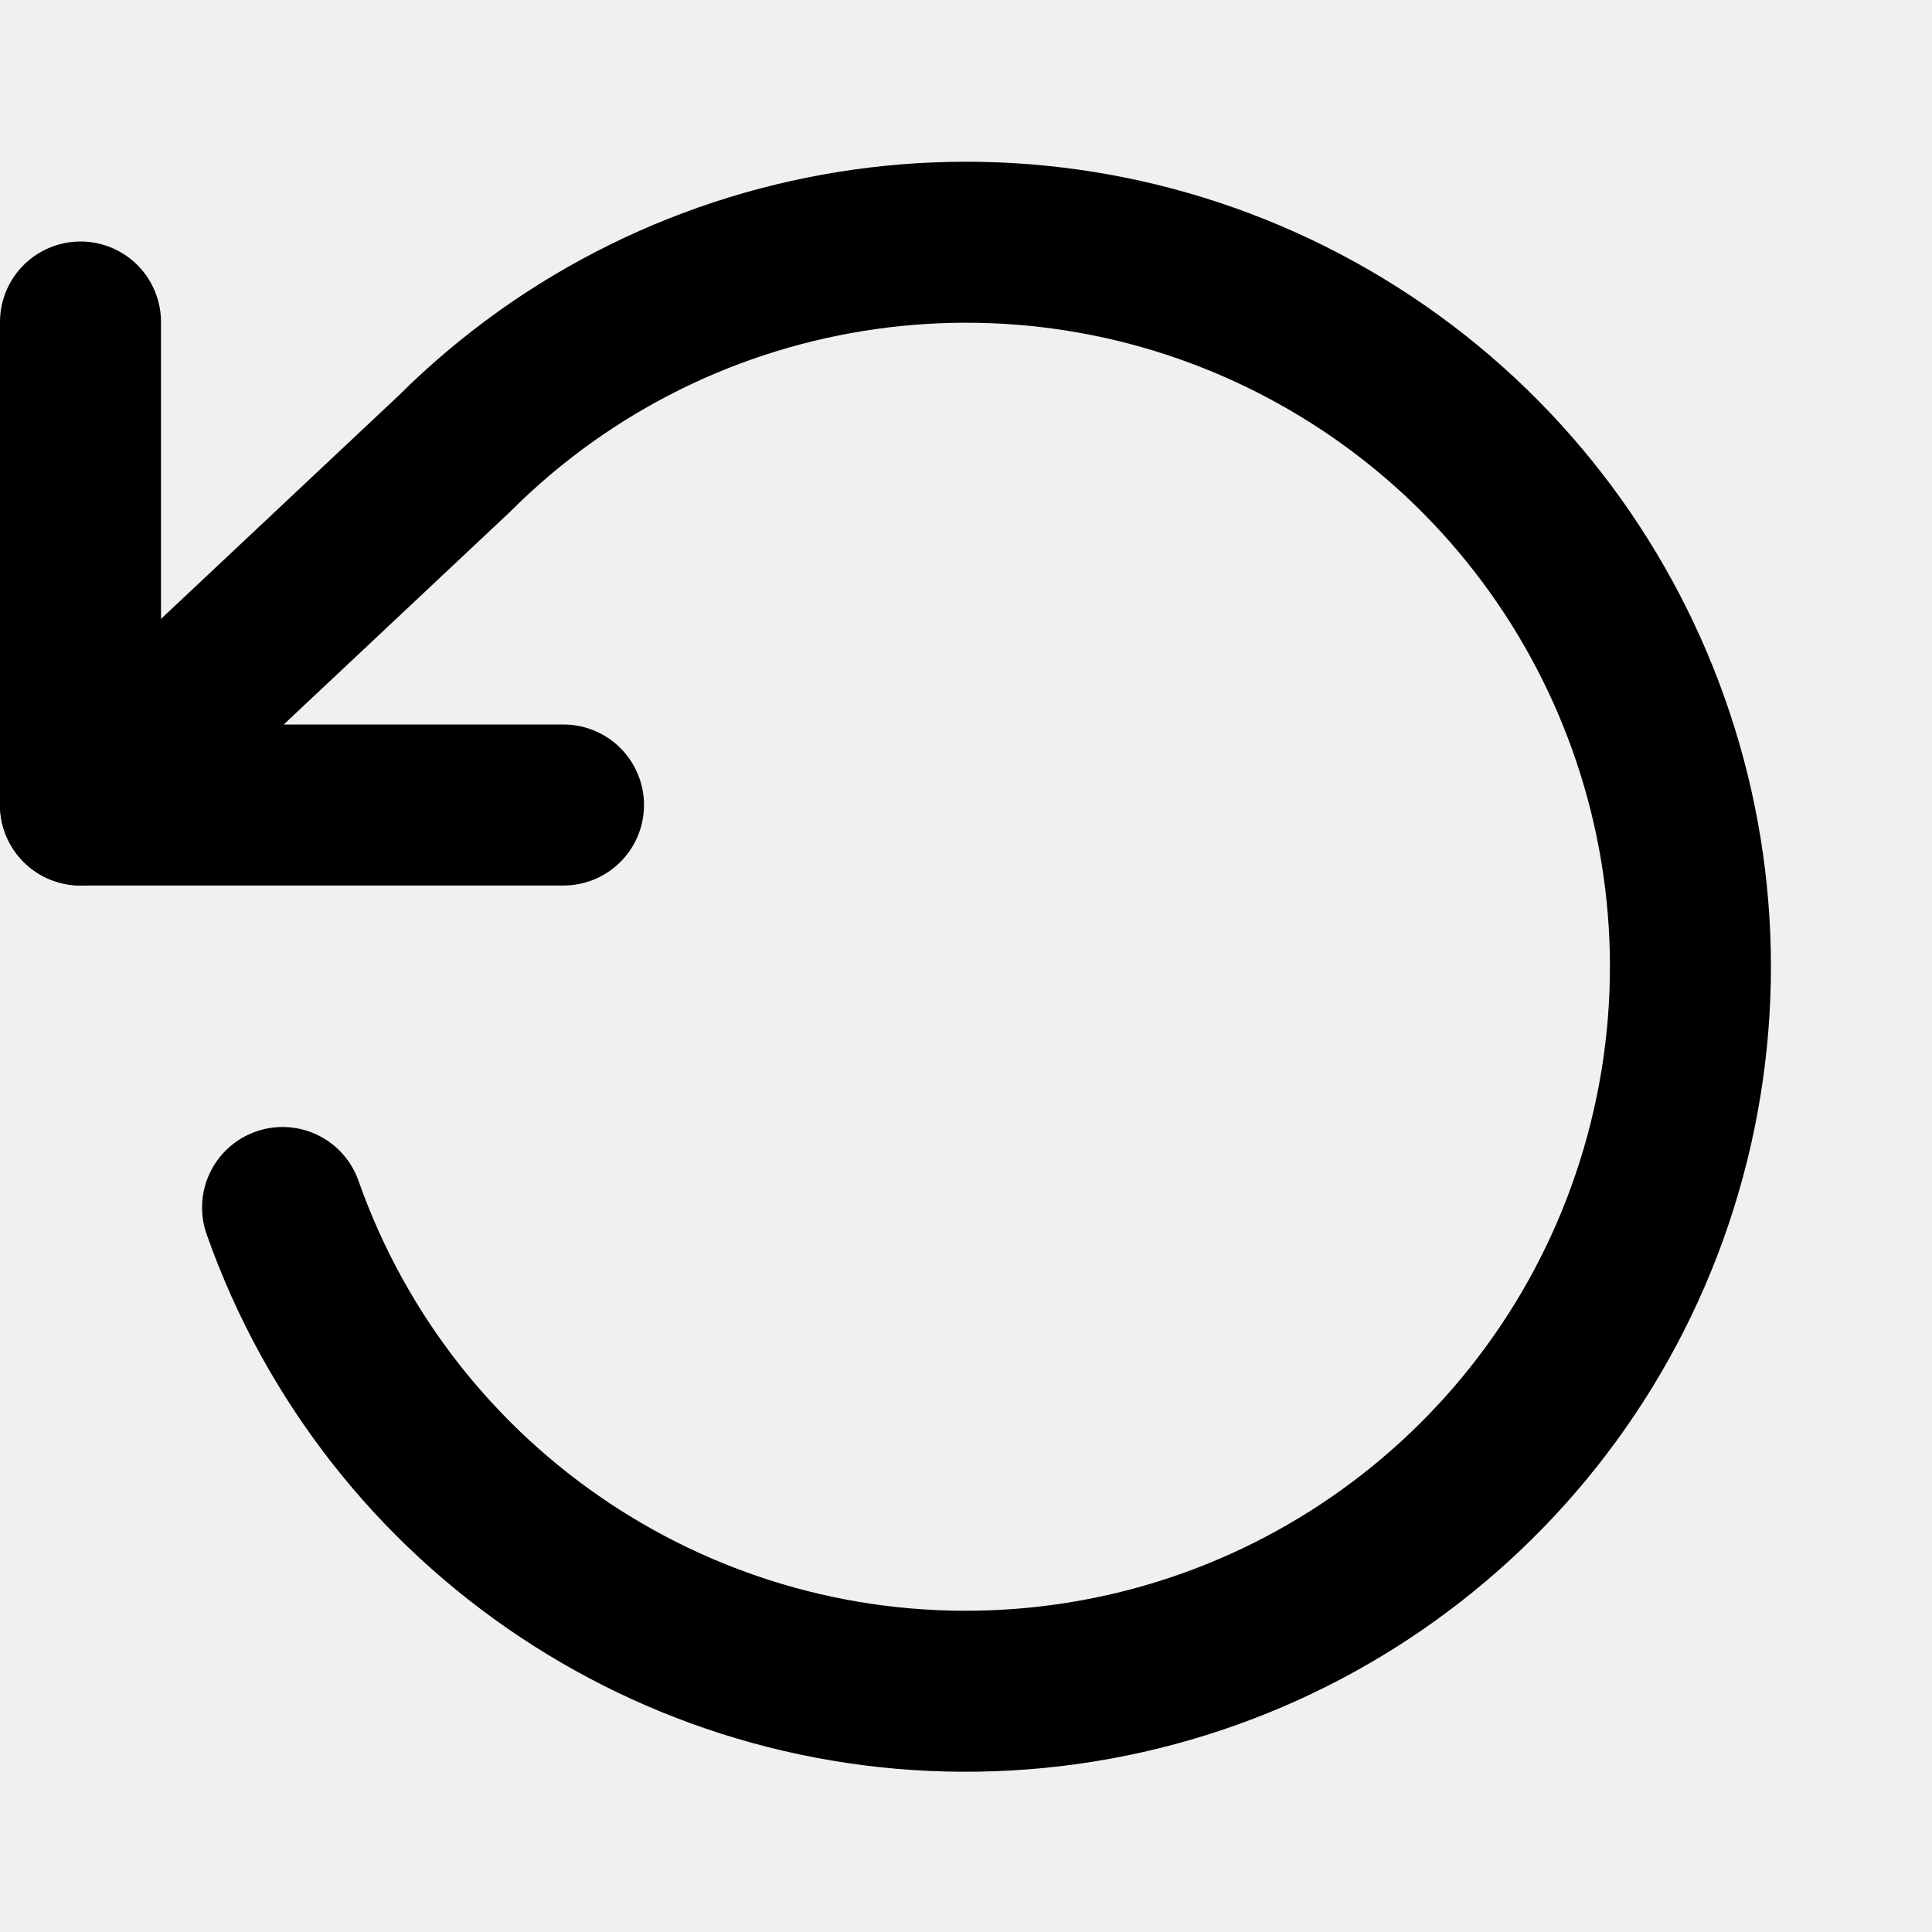
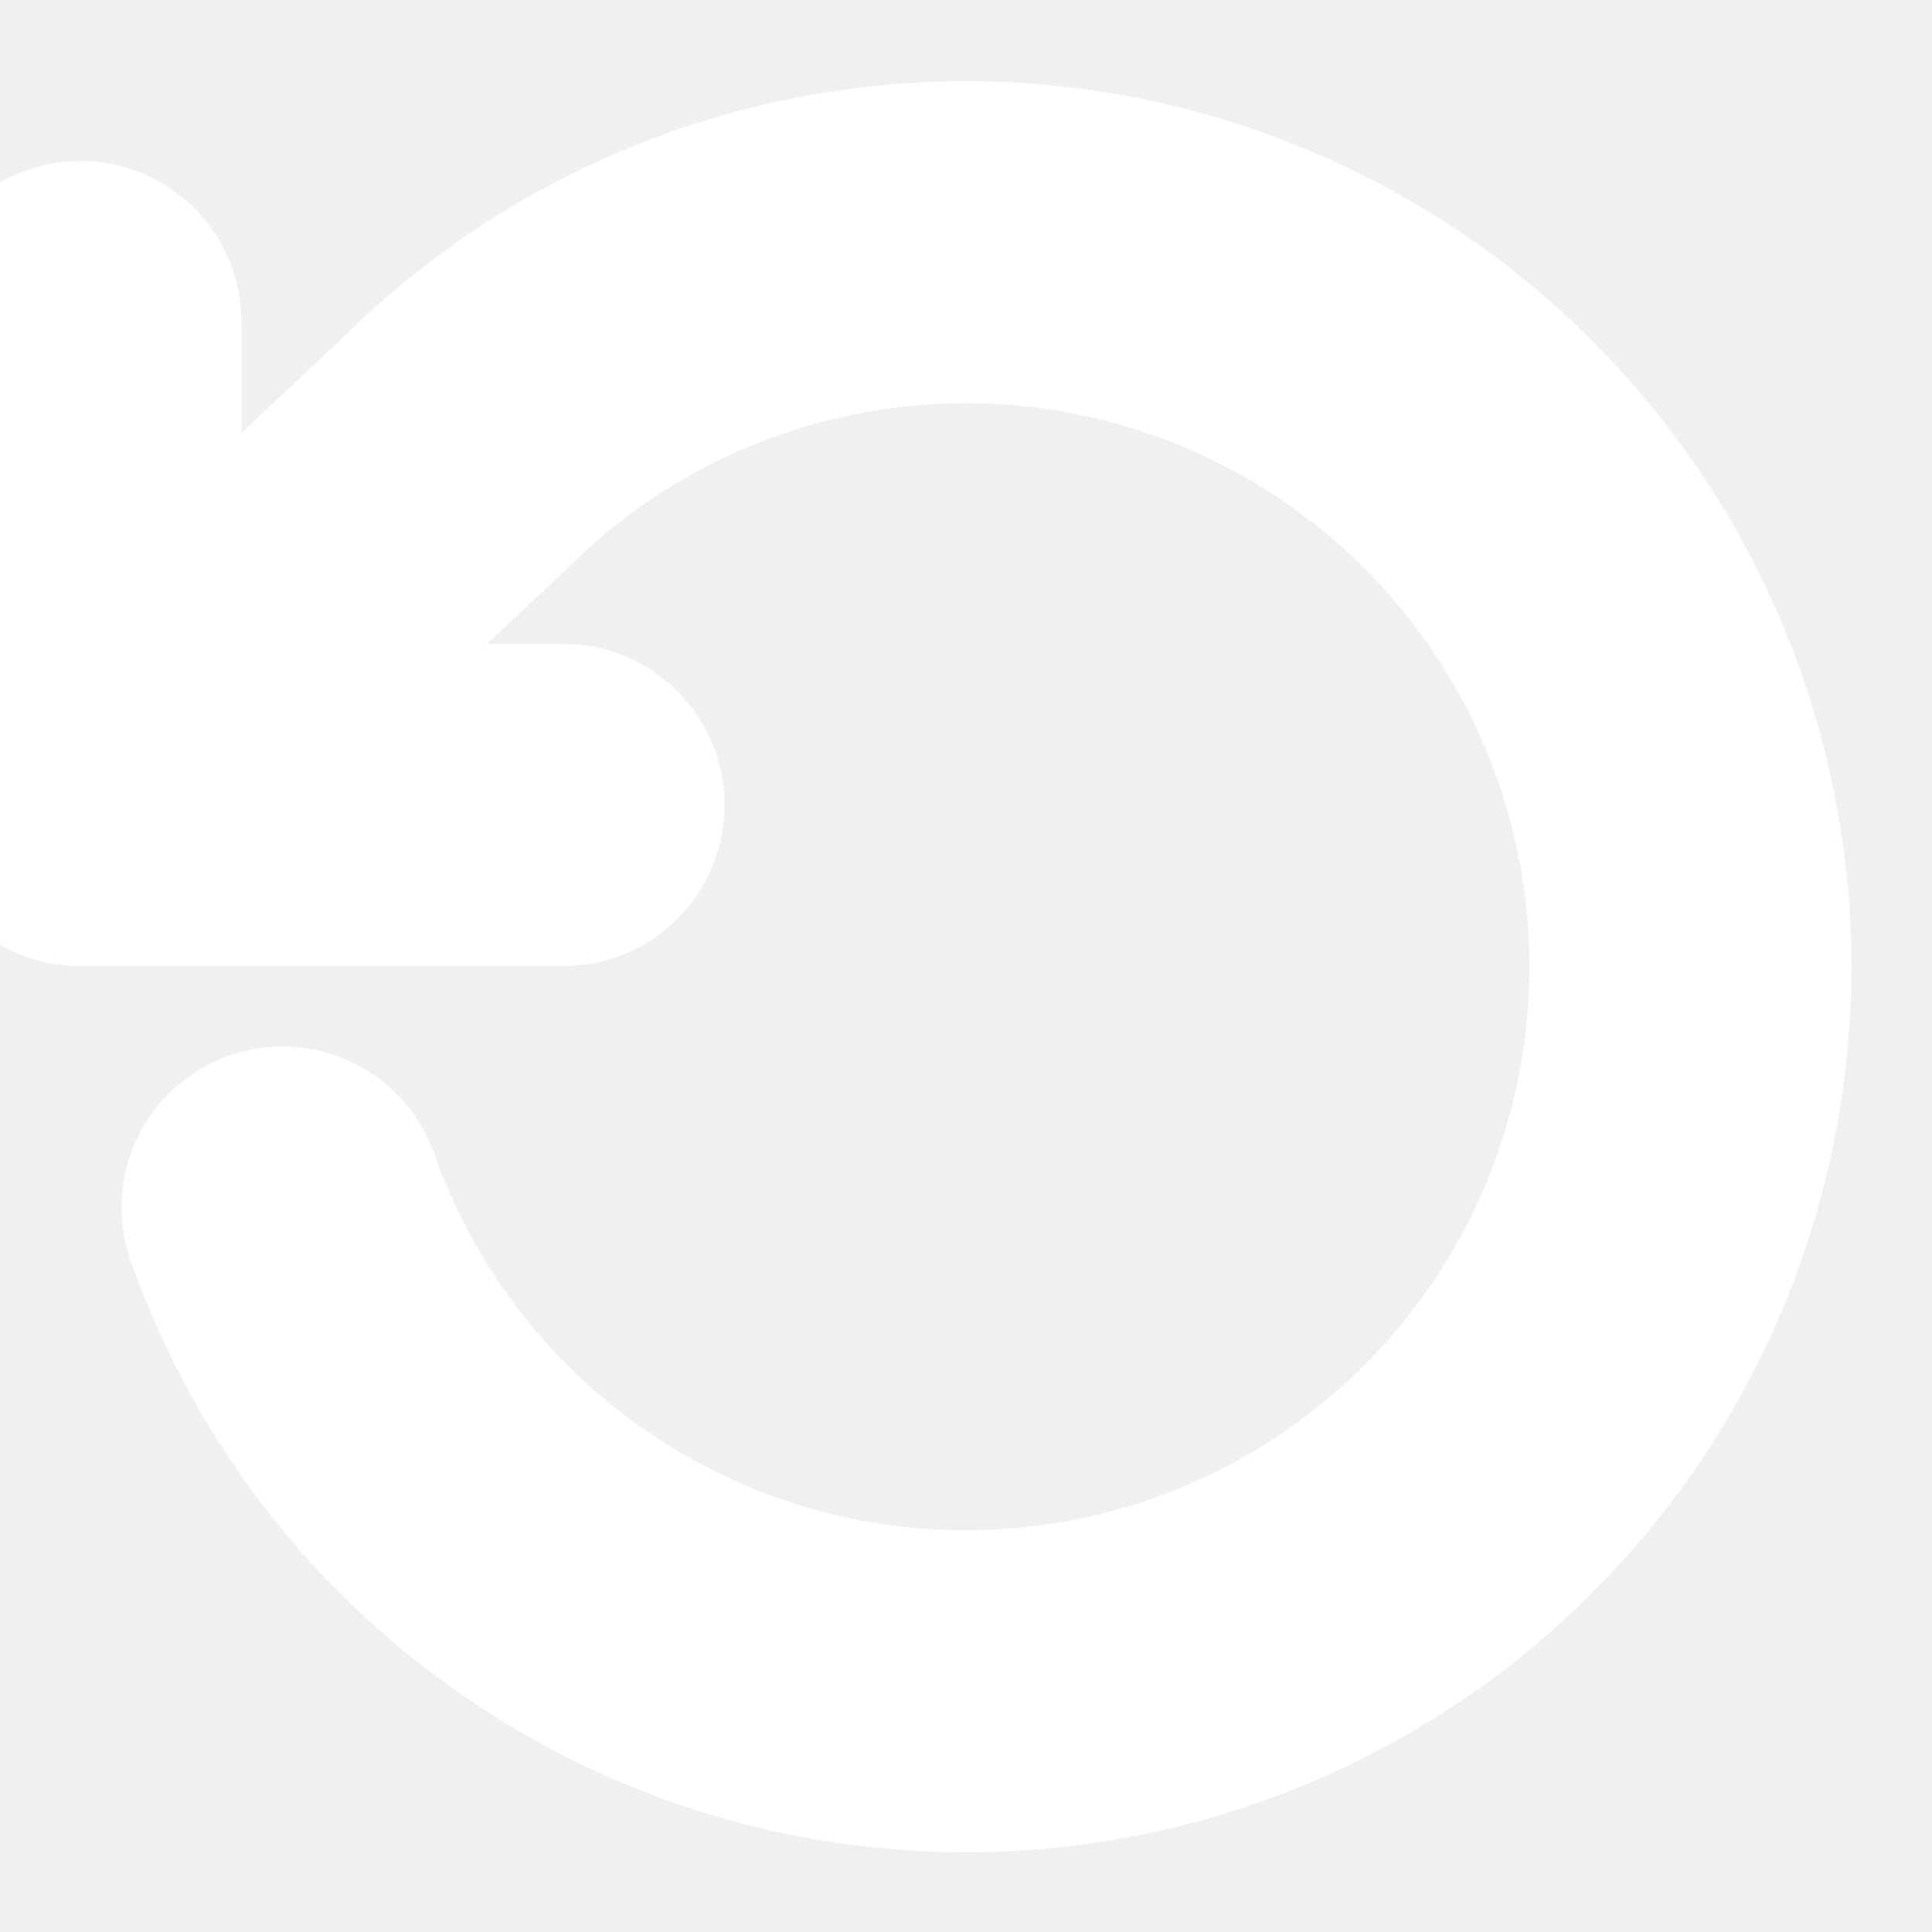
- <svg xmlns="http://www.w3.org/2000/svg" width="24" height="24" fill="none" stroke="#000" stroke-width="2" stroke-linecap="round" stroke-linejoin="round" class="icon-restart" viewBox="0 0 24 24">
+ <svg xmlns="http://www.w3.org/2000/svg" width="30" height="30" fill="none" stroke="#FFFFFF" stroke-width="4" stroke-linecap="round" stroke-linejoin="round" class="icon-restart" viewBox="0 0 24 24">
  <polyline points="1 4 1 10 7 10" />
  <path d="M3.51 15a9 9 0 1 0 2.13-9.36L1 10" />
</svg>
